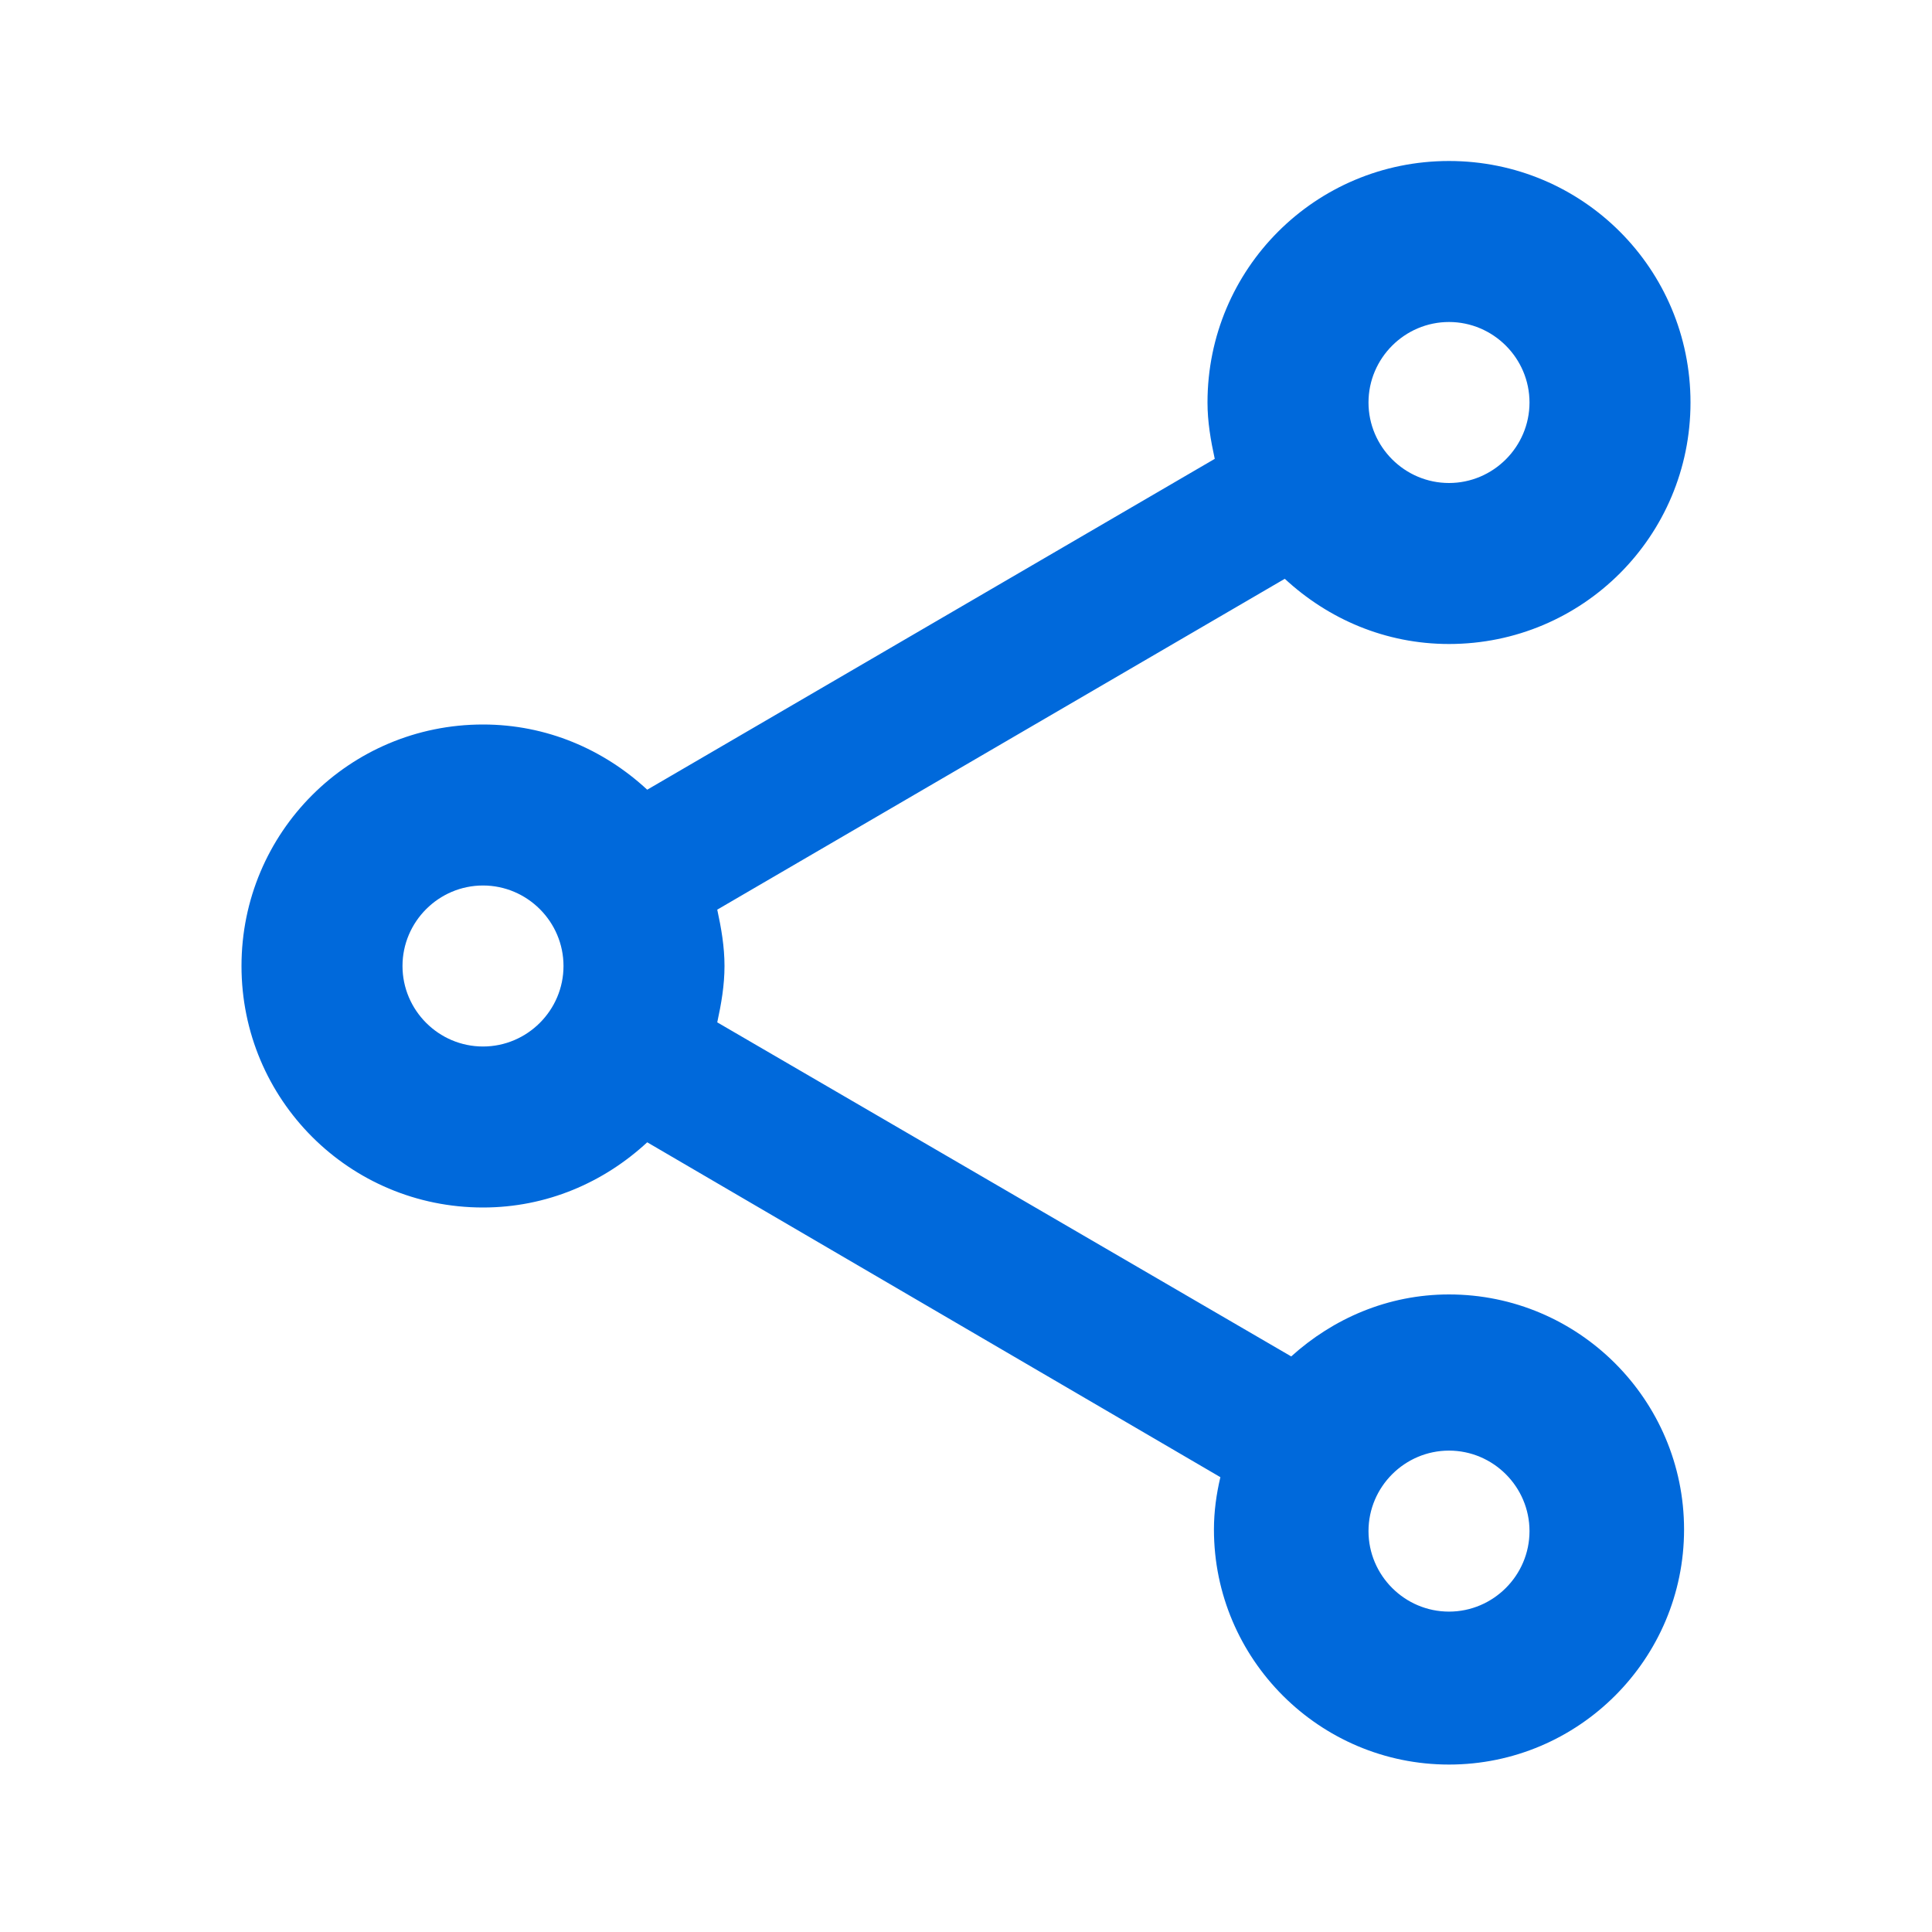
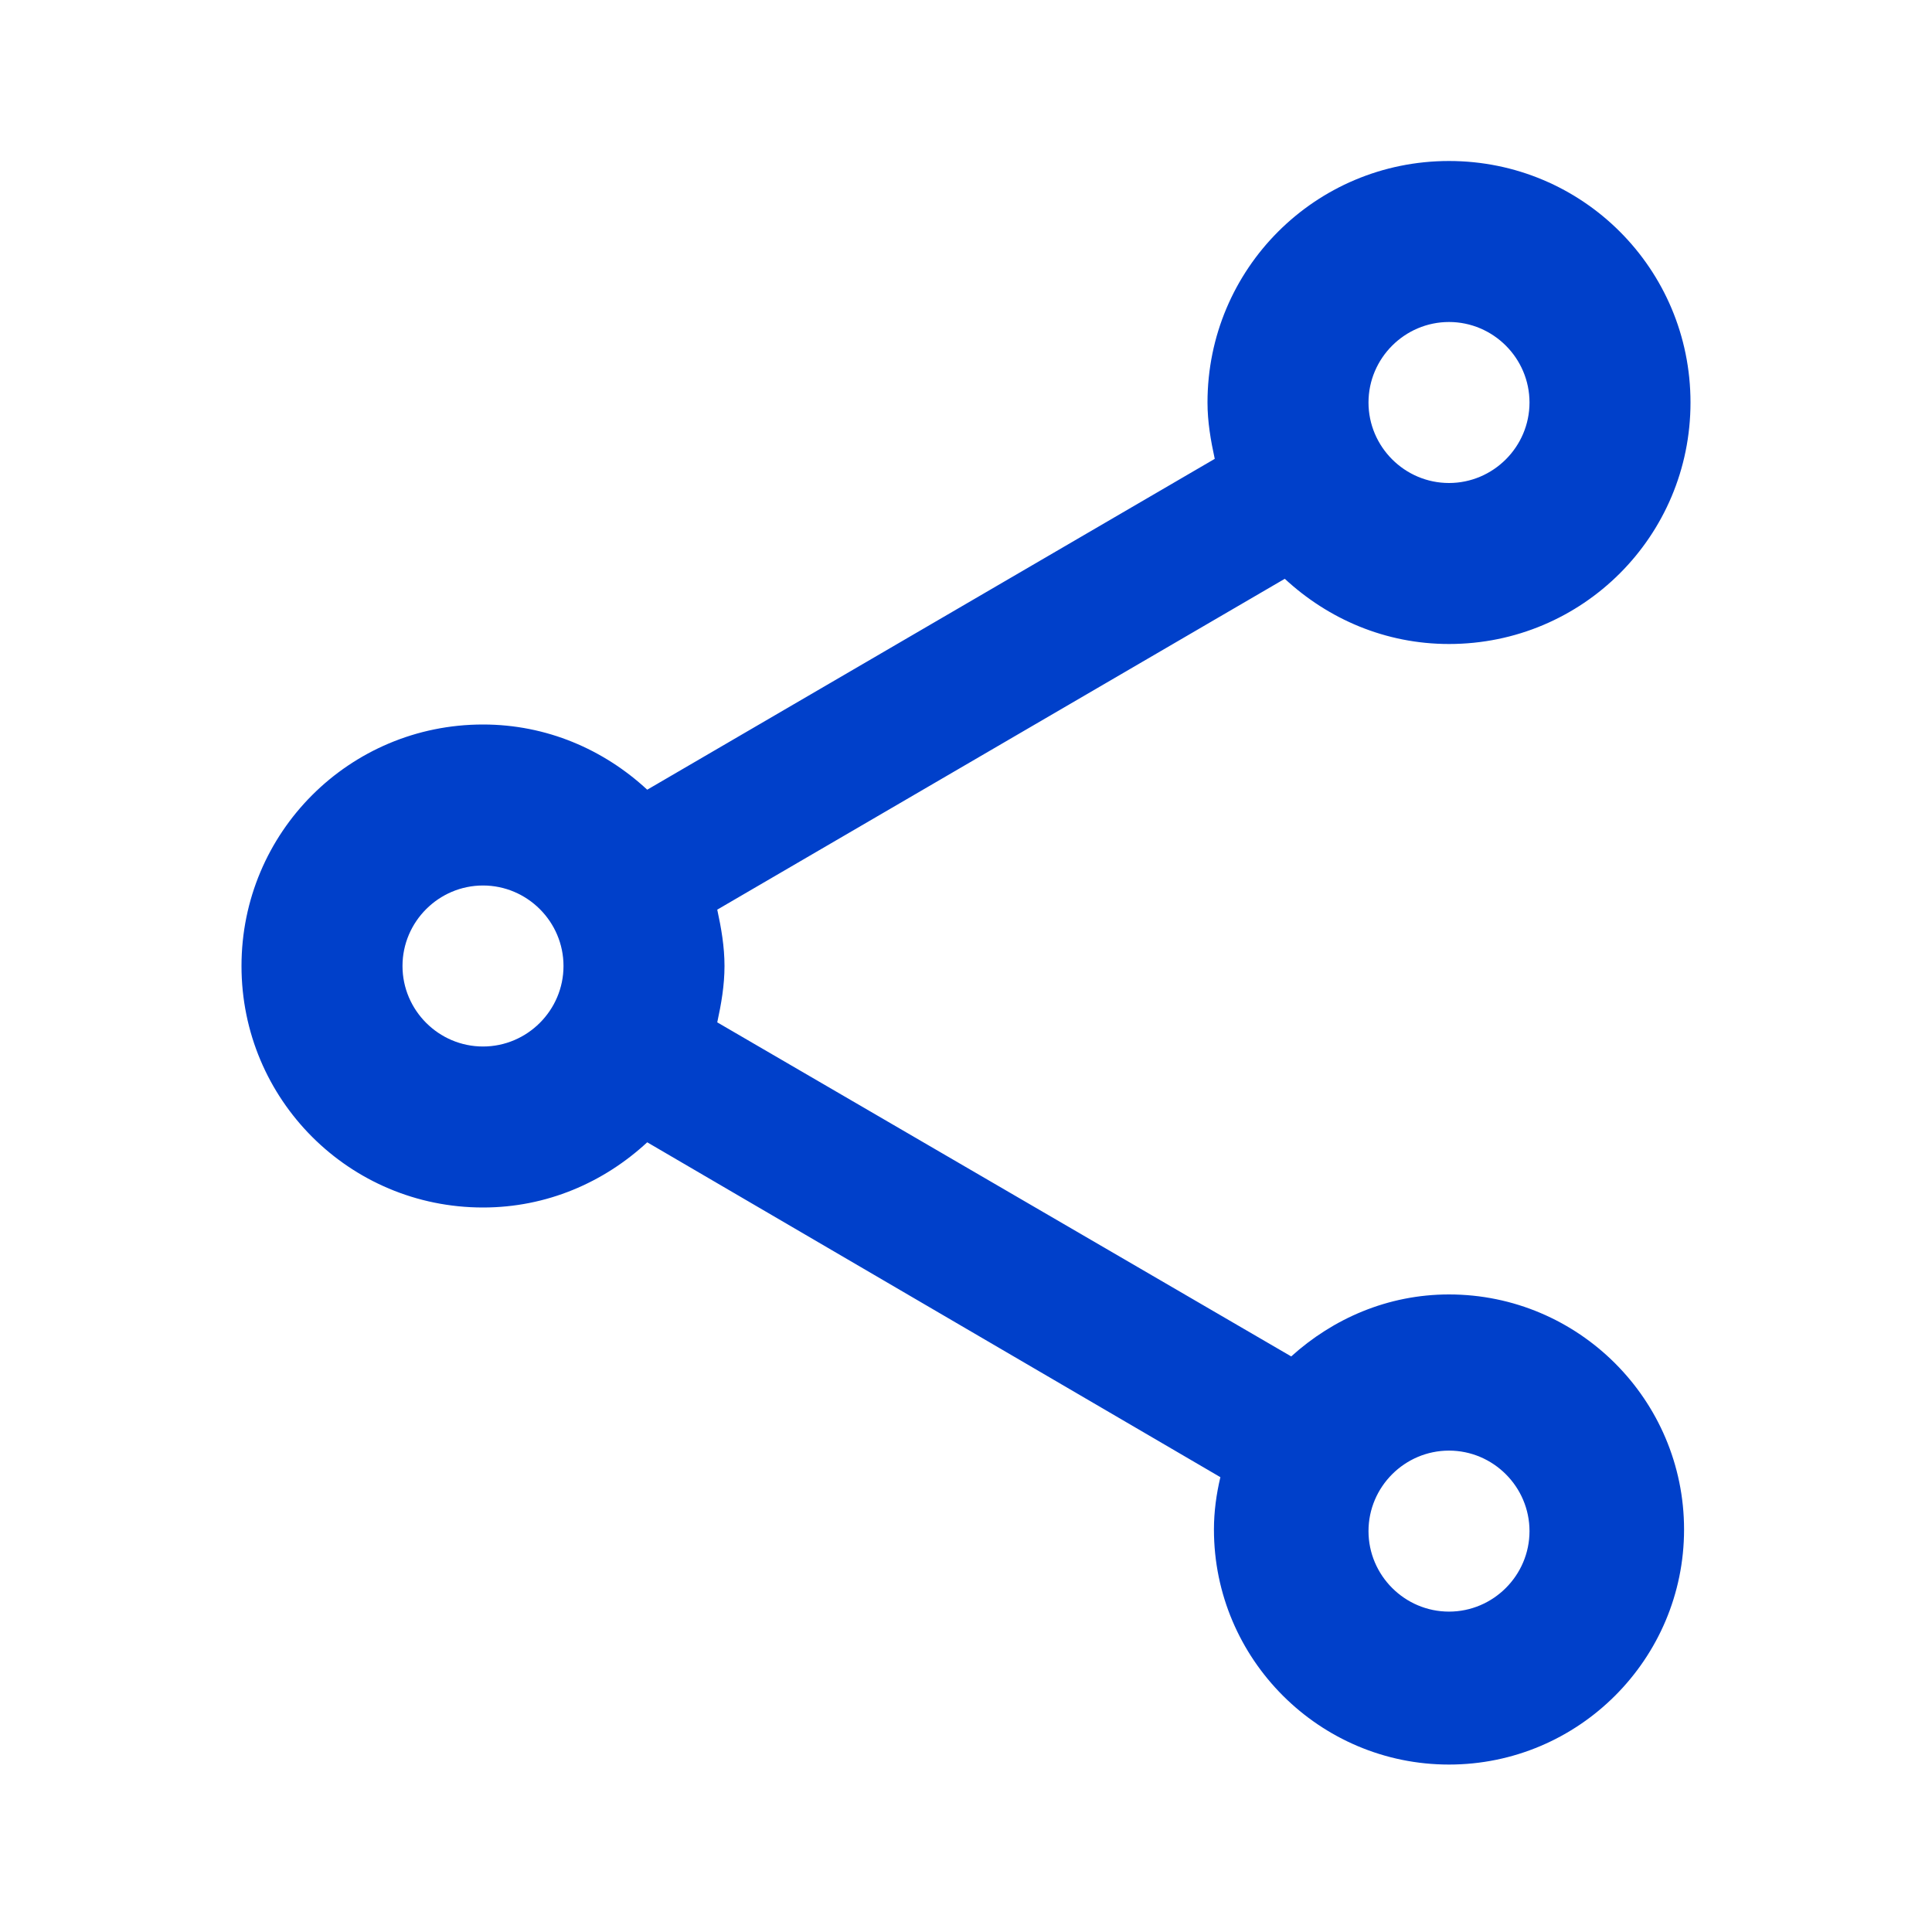
- <svg xmlns="http://www.w3.org/2000/svg" viewBox="0 0 24 24" fill="#0069db" width="24px" height="24px">
+ <svg xmlns="http://www.w3.org/2000/svg" viewBox="0 0 24 24" fill="#0040ca" width="24px" height="24px">
  <path d="M0 0h24v24H0V0z" fill="none" />
  <path d="M18 16.08c-.76 0-1.44.3-1.96.77L8.91 12.7c.05-.23.09-.46.09-.7s-.04-.47-.09-.7l7.05-4.11c.54.5 1.25.81 2.04.81 1.66 0 3-1.34 3-3s-1.34-3-3-3-3 1.34-3 3c0 .24.04.47.09.7L8.04 9.81C7.5 9.31 6.79 9 6 9c-1.66 0-3 1.34-3 3s1.34 3 3 3c.79 0 1.5-.31 2.04-.81l7.12 4.16c-.05.21-.08.43-.08.65 0 1.61 1.31 2.92 2.92 2.92s2.92-1.31 2.92-2.92c0-1.61-1.31-2.92-2.92-2.92zM18 4c.55 0 1 .45 1 1s-.45 1-1 1-1-.45-1-1 .45-1 1-1zM6 13c-.55 0-1-.45-1-1s.45-1 1-1 1 .45 1 1-.45 1-1 1zm12 7.02c-.55 0-1-.45-1-1s.45-1 1-1 1 .45 1 1-.45 1-1 1z" />
</svg>
